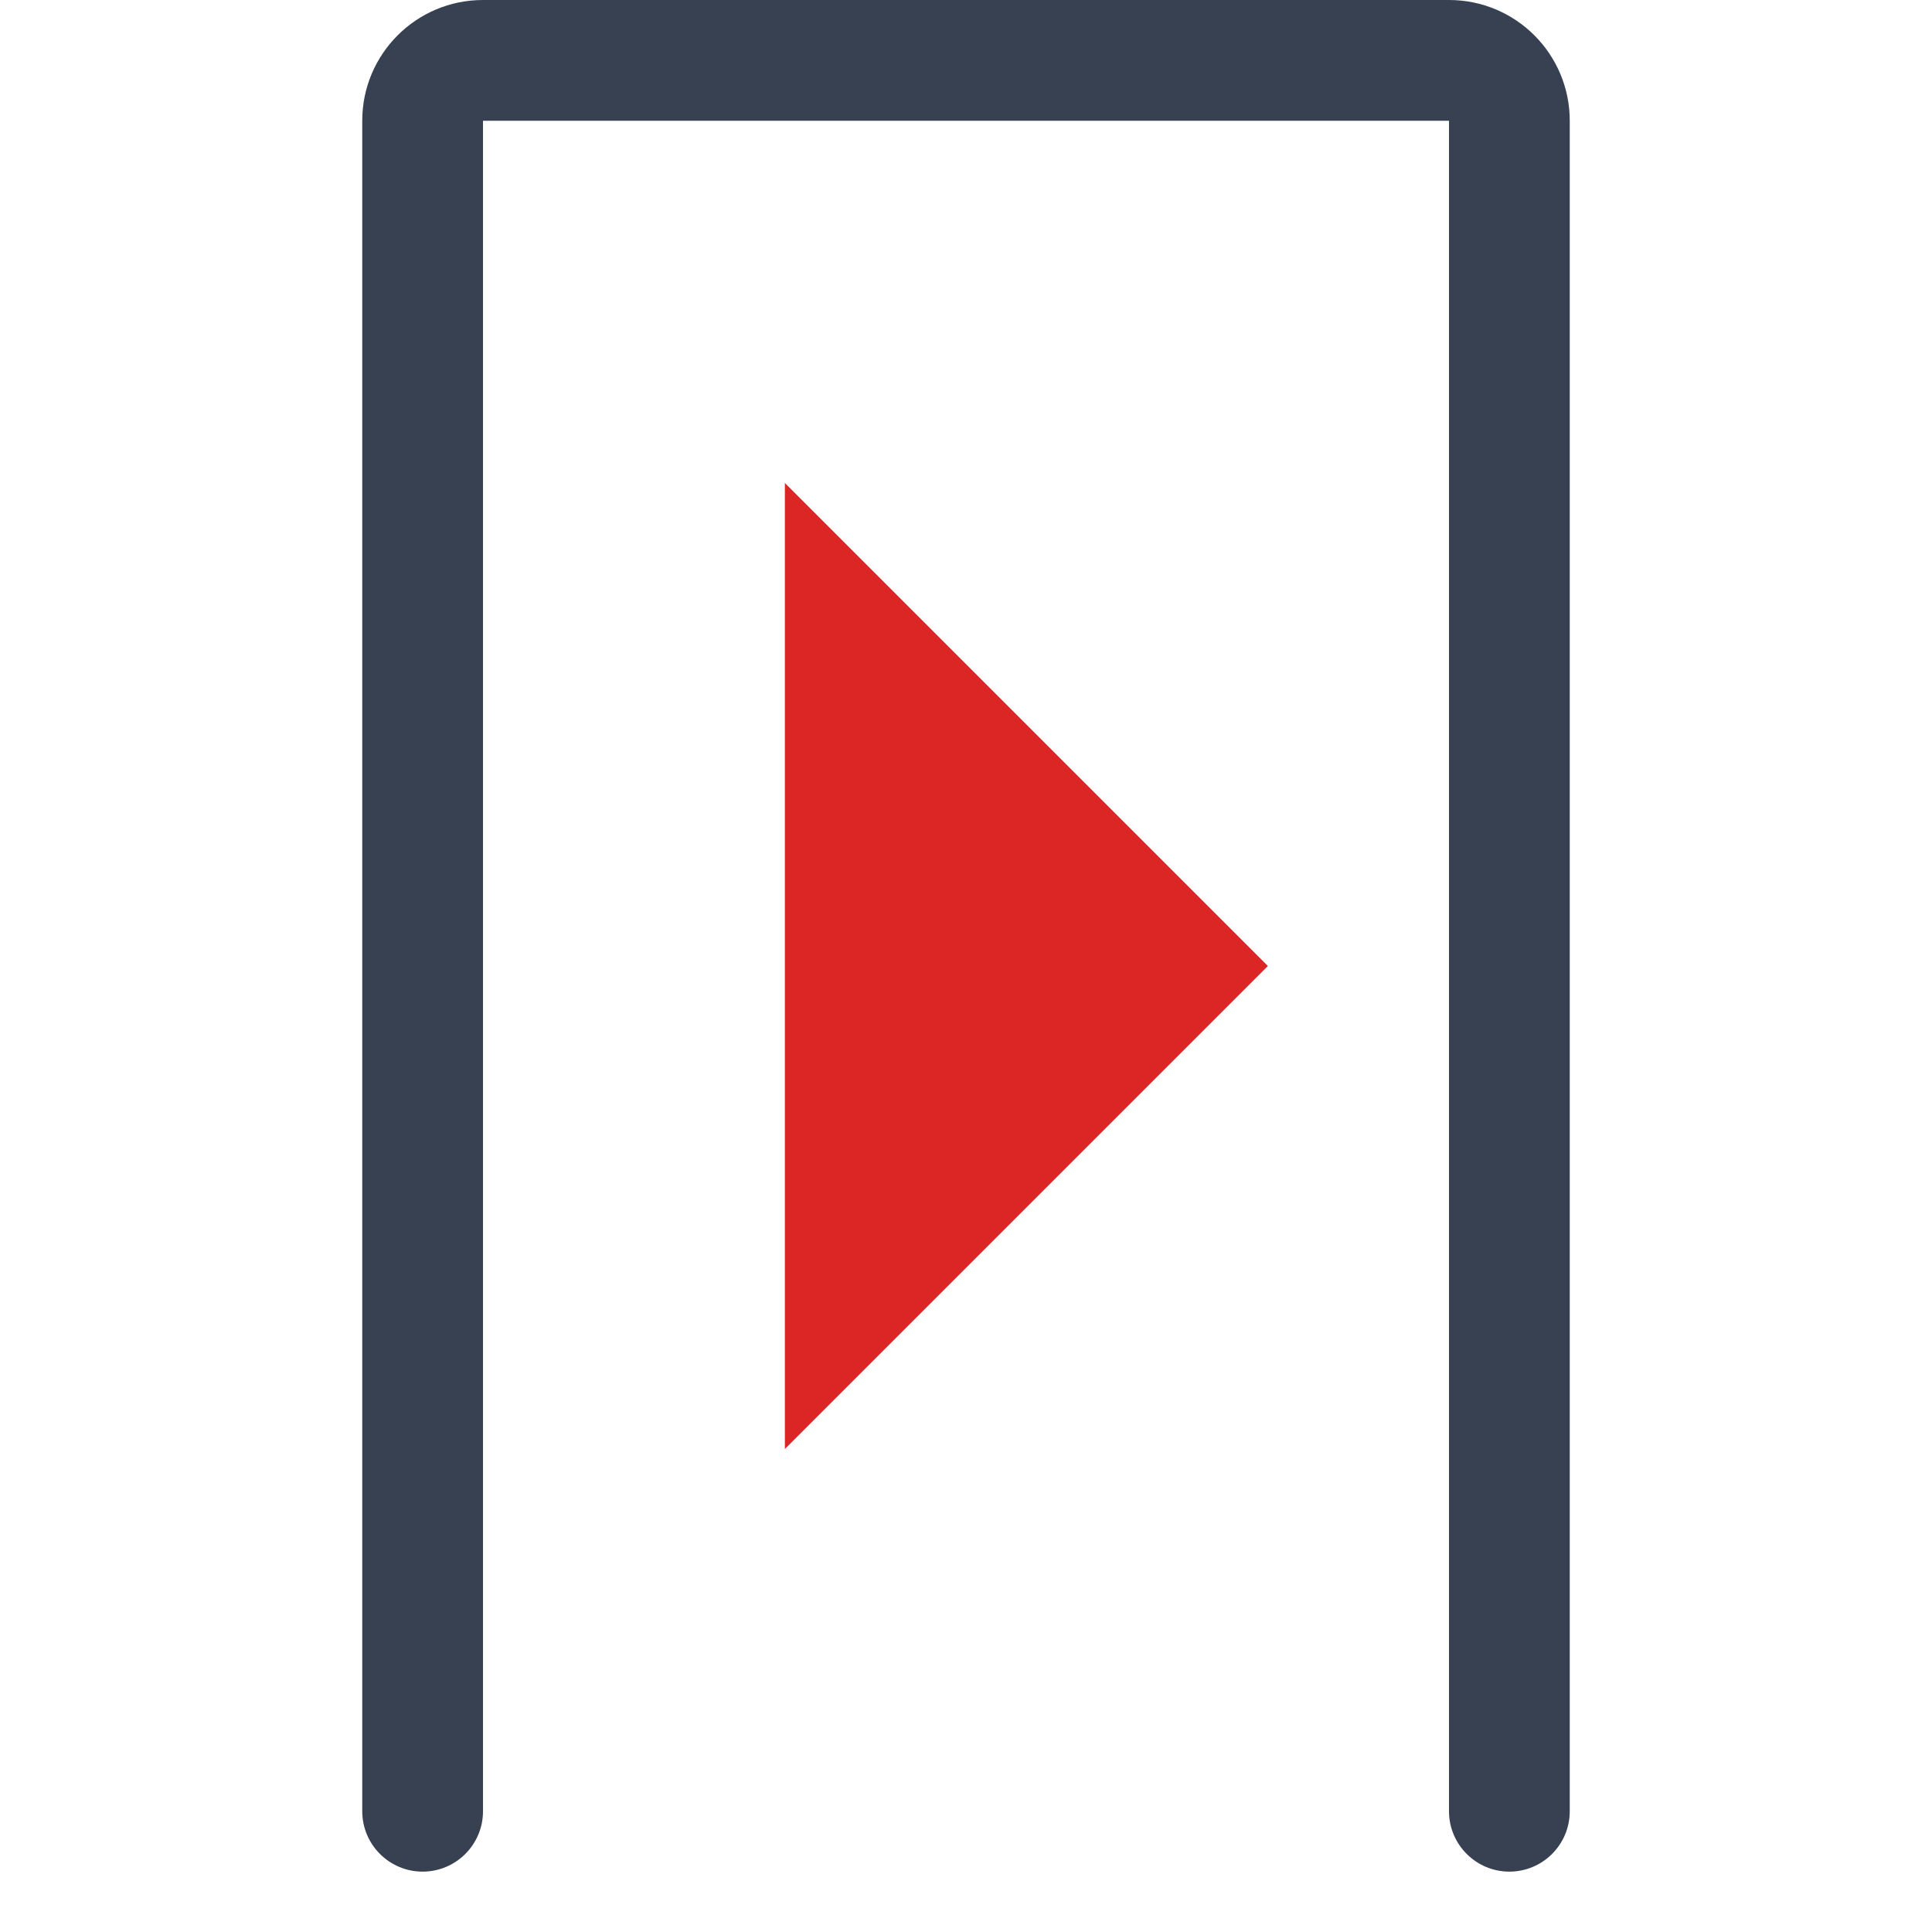
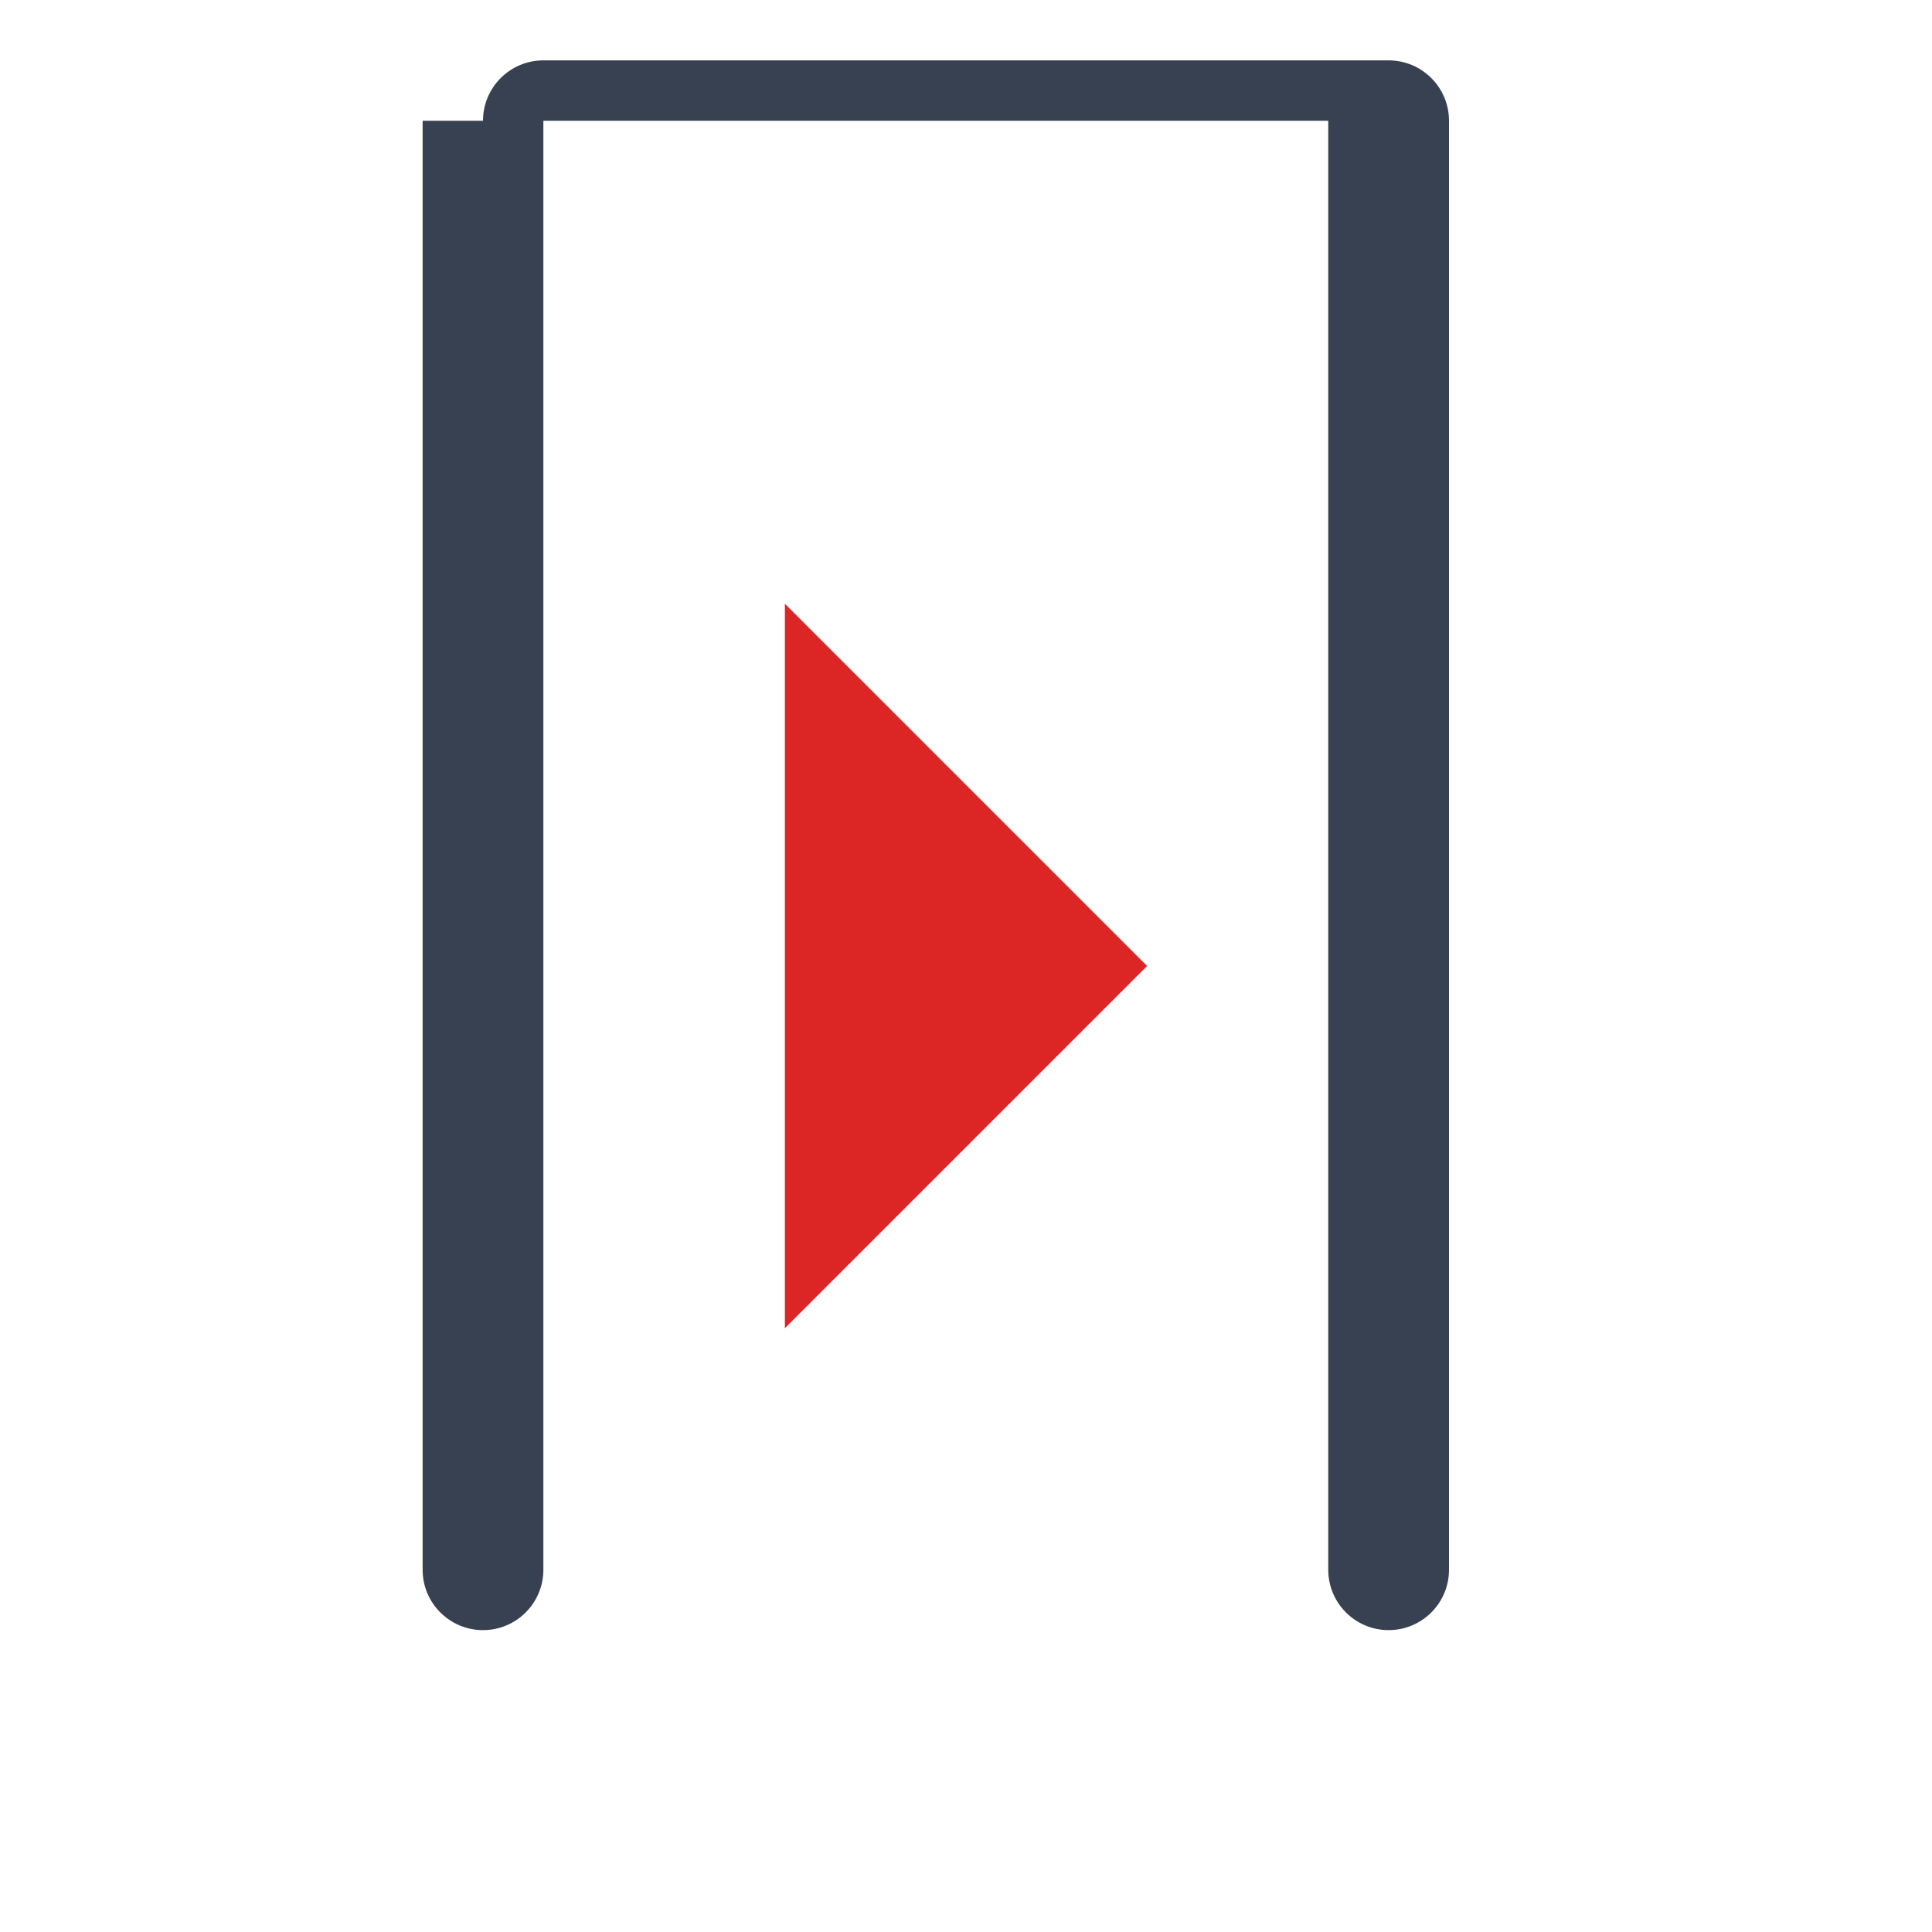
<svg xmlns="http://www.w3.org/2000/svg" width="32" height="32" viewBox="0 0 32 32" fill="none">
-   <path d="M6 2C6 0.895 6.895 0 8 0H24C25.105 0 26 0.895 26 2V30C26 30.552 25.552 31 25 31C24.448 31 24 30.552 24 30V2H8V30C8 30.552 7.552 31 7 31C6.448 31 6 30.552 6 30V2Z" fill="#374151" />
-   <path d="M13 8L21 16L13 24V8Z" fill="#DC2626" />
+   <path d="M8 2C8 1.448 8.448 1 9 1H23C23.552 1 24 1.448 24 2V26C24 26.552 23.552 27 23 27C22.448 27 22 26.552 22 26V2H9V26C9 26.552 8.552 27 8 27C7.448 27 7 26.552 7 26V2Z" fill="#374151" />
+   <path d="M13 10L19 16L13 22V10Z" fill="#DC2626" />
</svg>
